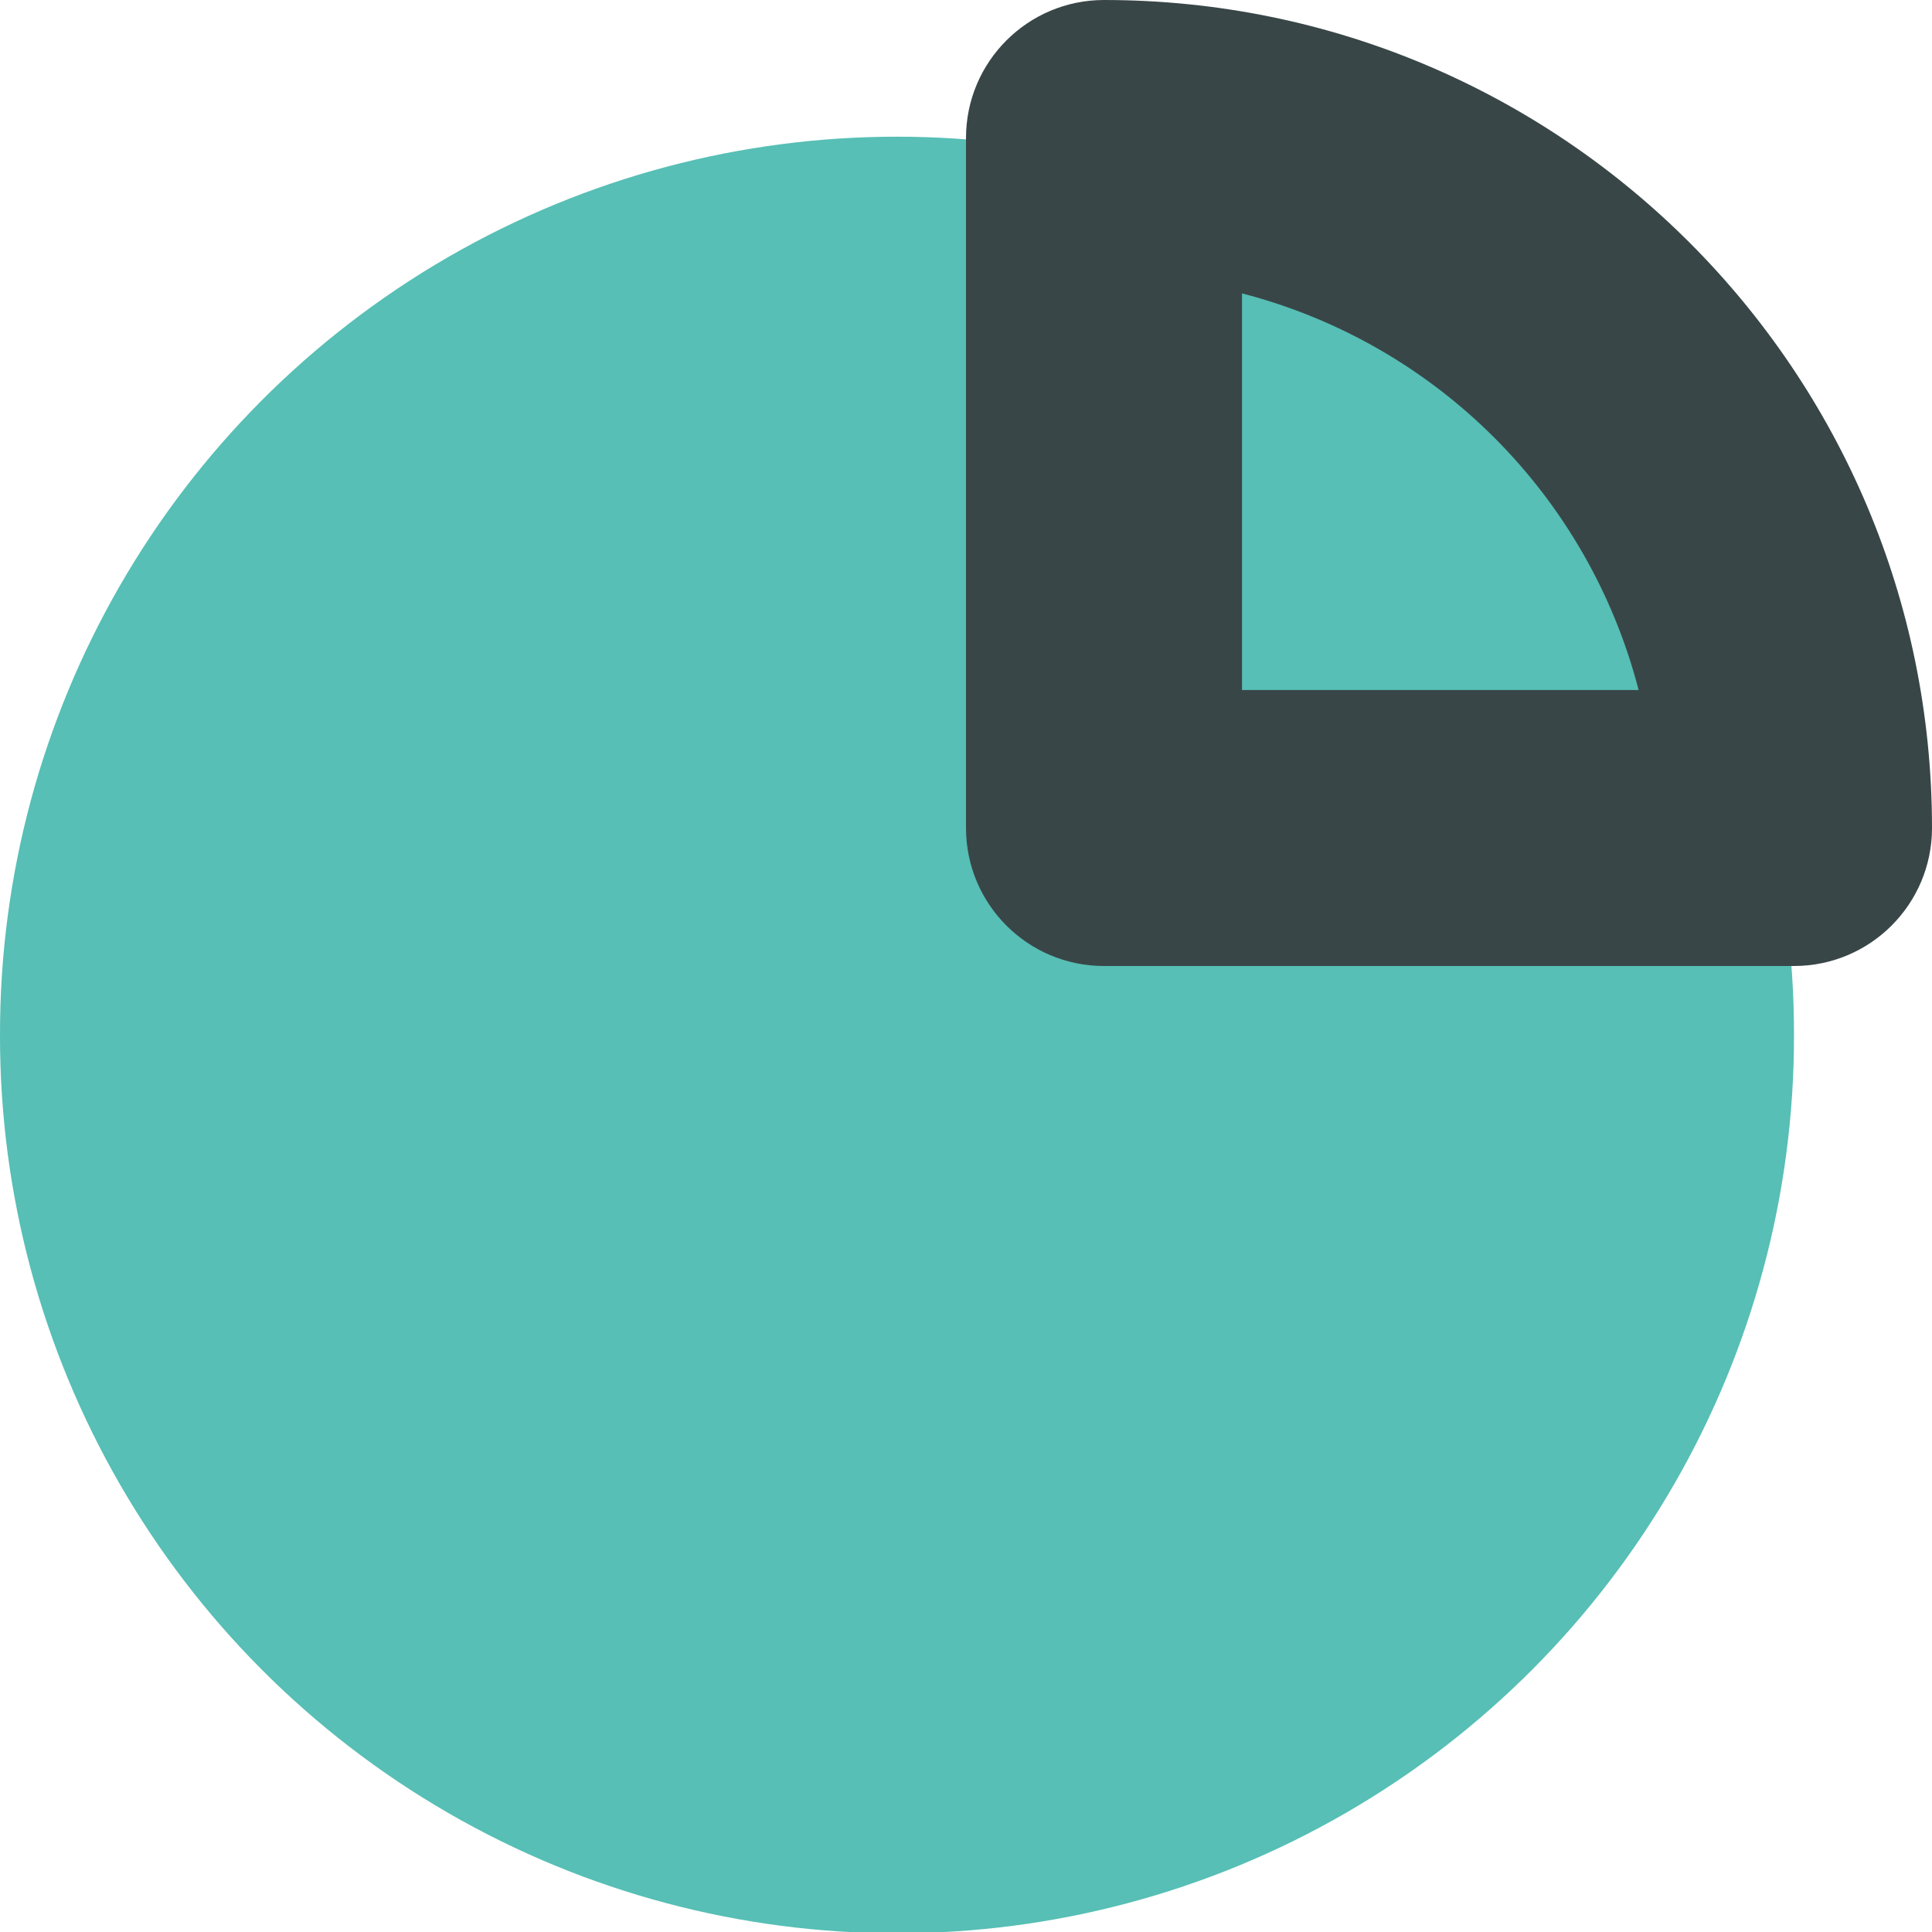
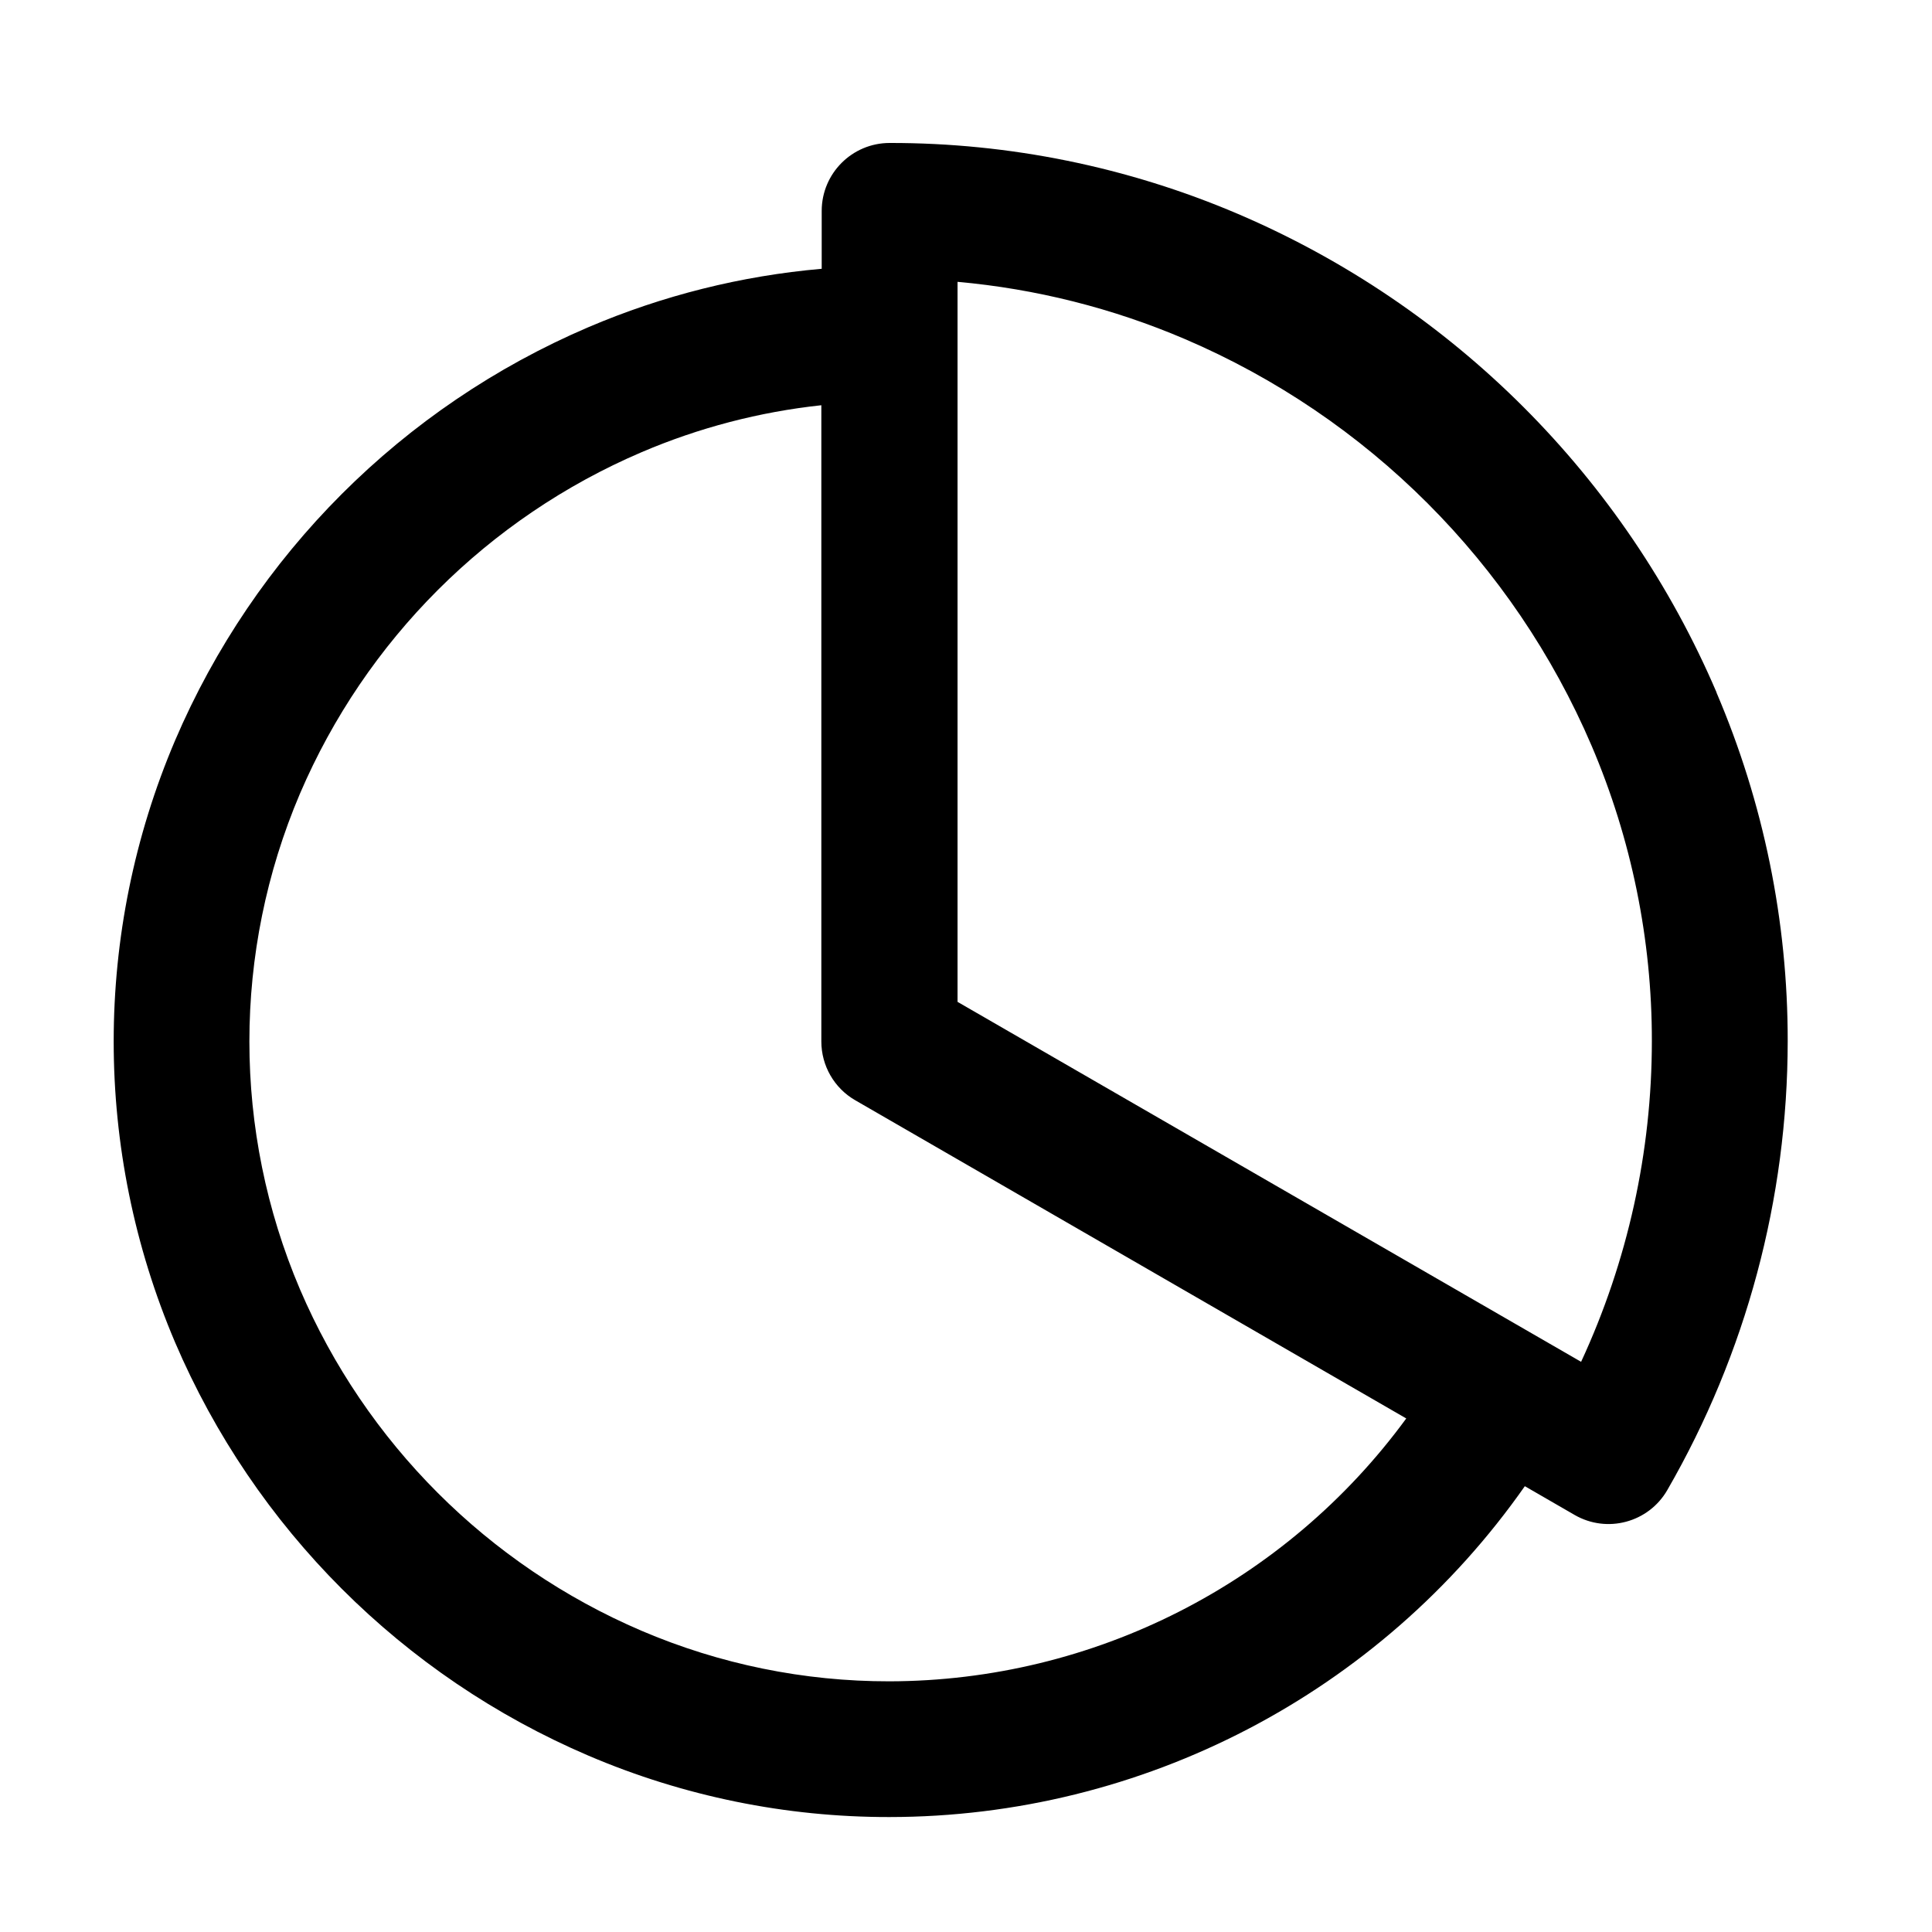
- <svg xmlns="http://www.w3.org/2000/svg" t="1622188503810" class="icon" viewBox="0 0 1024 1024" version="1.1" p-id="7080" width="200" height="200">
+ <svg xmlns="http://www.w3.org/2000/svg" t="1622206453862" class="icon" viewBox="0 0 1024 1024" version="1.1" p-id="4252" width="200" height="200">
  <defs>
    <style type="text/css" />
  </defs>
-   <path d="M475.429 548.571m-475.429 0a475.429 475.429 0 1 0 950.857 0 475.429 475.429 0 1 0-950.857 0Z" fill="#57BFB5" p-id="7081" />
-   <path d="M1024 438.857a73.143 73.143 0 0 1-73.143 73.143H585.143a73.143 73.143 0 0 1-73.143-73.143V73.143a73.143 73.143 0 0 1 73.143-73.143 438.857 438.857 0 0 1 438.857 438.857z m-365.714-283.355V365.714h210.213A293.083 293.083 0 0 0 658.286 155.502z" fill="#394648" p-id="7082" />
+   <path d="M909.824 367.04a481.984 481.984 0 0 0-253.632-253.632 468.608 468.608 0 0 0-184.704-37.632 36.032 36.032 0 0 0-35.968 35.968v30.72a404.224 404.224 0 0 0-123.712 30.976A416.256 416.256 0 0 0 92.8 392.448a407.232 407.232 0 0 0 0 319.04 416.256 416.256 0 0 0 219.008 219.008c50.432 21.568 104.704 32.64 159.552 32.576a411.52 411.52 0 0 0 336.832-175.36l26.368 15.232a35.968 35.968 0 0 0 49.152-13.184 476.608 476.608 0 0 0 63.808-238.016 468.608 468.608 0 0 0-37.76-184.704z m-438.464 524.096a333.248 333.248 0 0 1-131.392-26.816 344.256 344.256 0 0 1-180.992-180.992 335.232 335.232 0 0 1 0-262.656 344.256 344.256 0 0 1 181.056-180.992 332.8 332.8 0 0 1 95.296-24.896v337.216c0 12.864 6.848 24.768 17.984 31.168l292.032 168.64a340.224 340.224 0 0 1-273.984 139.328z m366.656-169.344L507.52 531.008V149.376a396.736 396.736 0 0 1 120.512 30.336 409.92 409.92 0 0 1 215.552 215.552c21.12 49.472 32 102.72 31.936 156.48 0 58.752-12.8 116.736-37.504 170.048z" p-id="4253" />
</svg>
